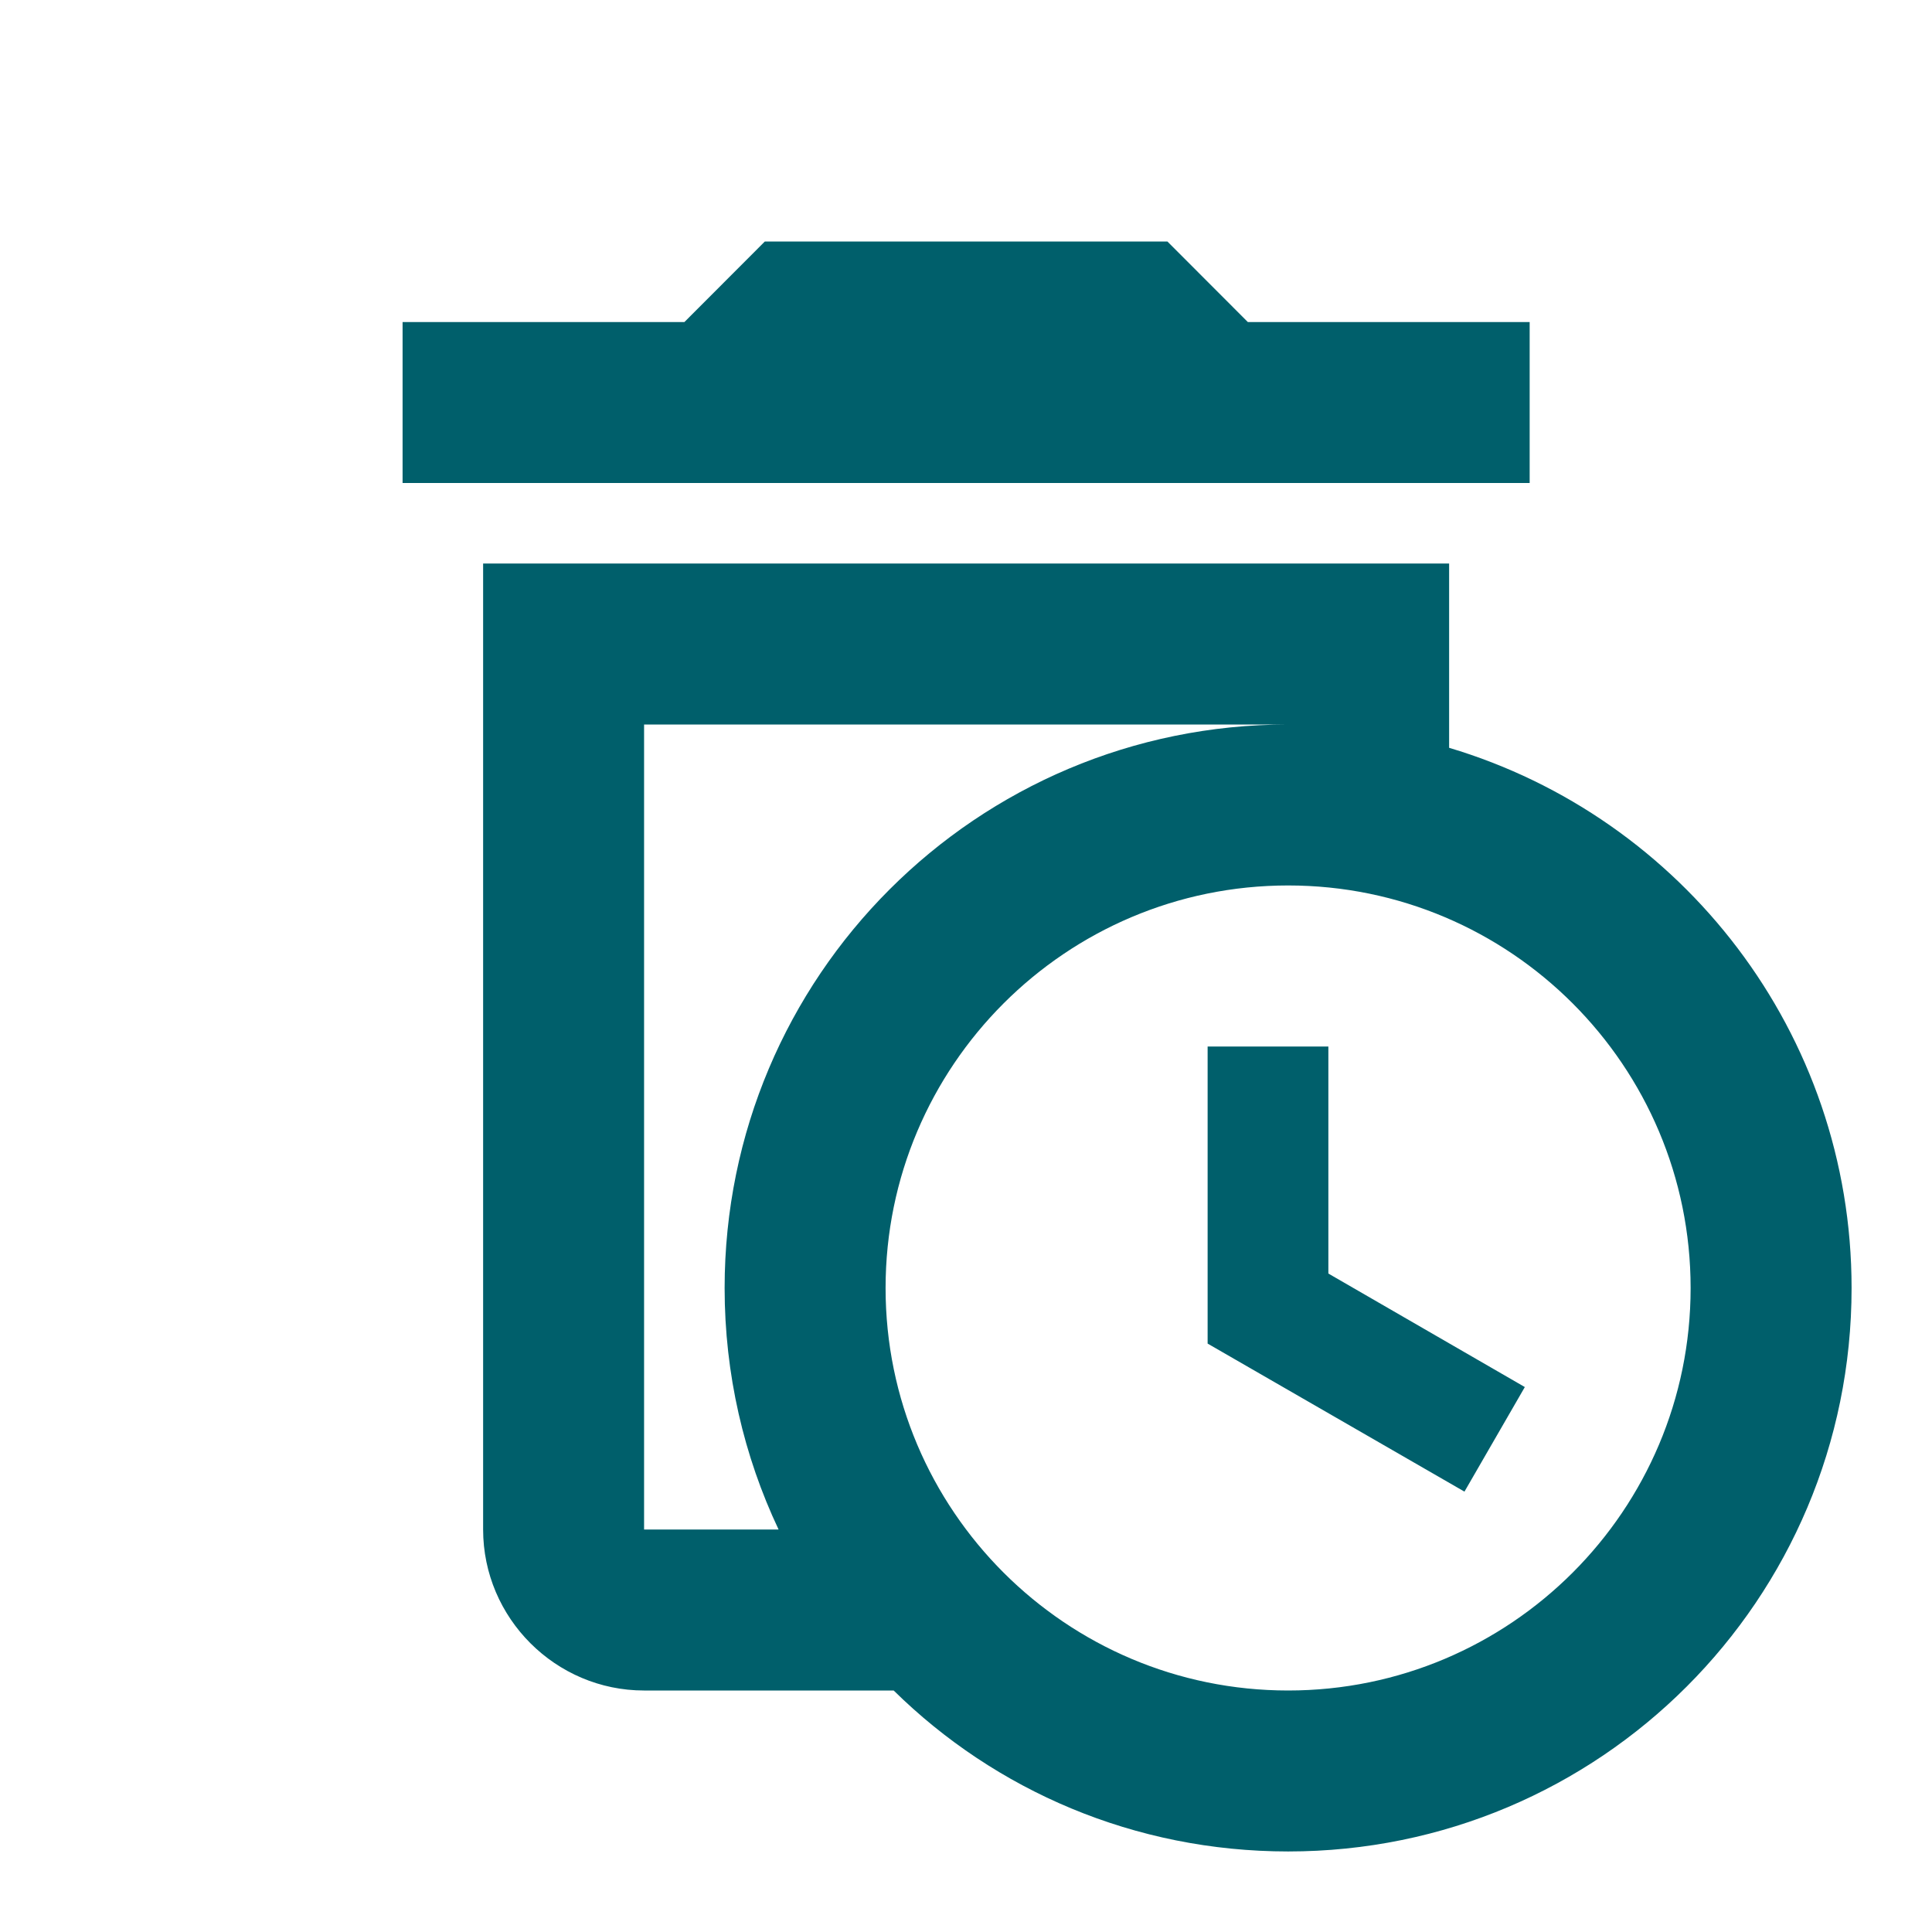
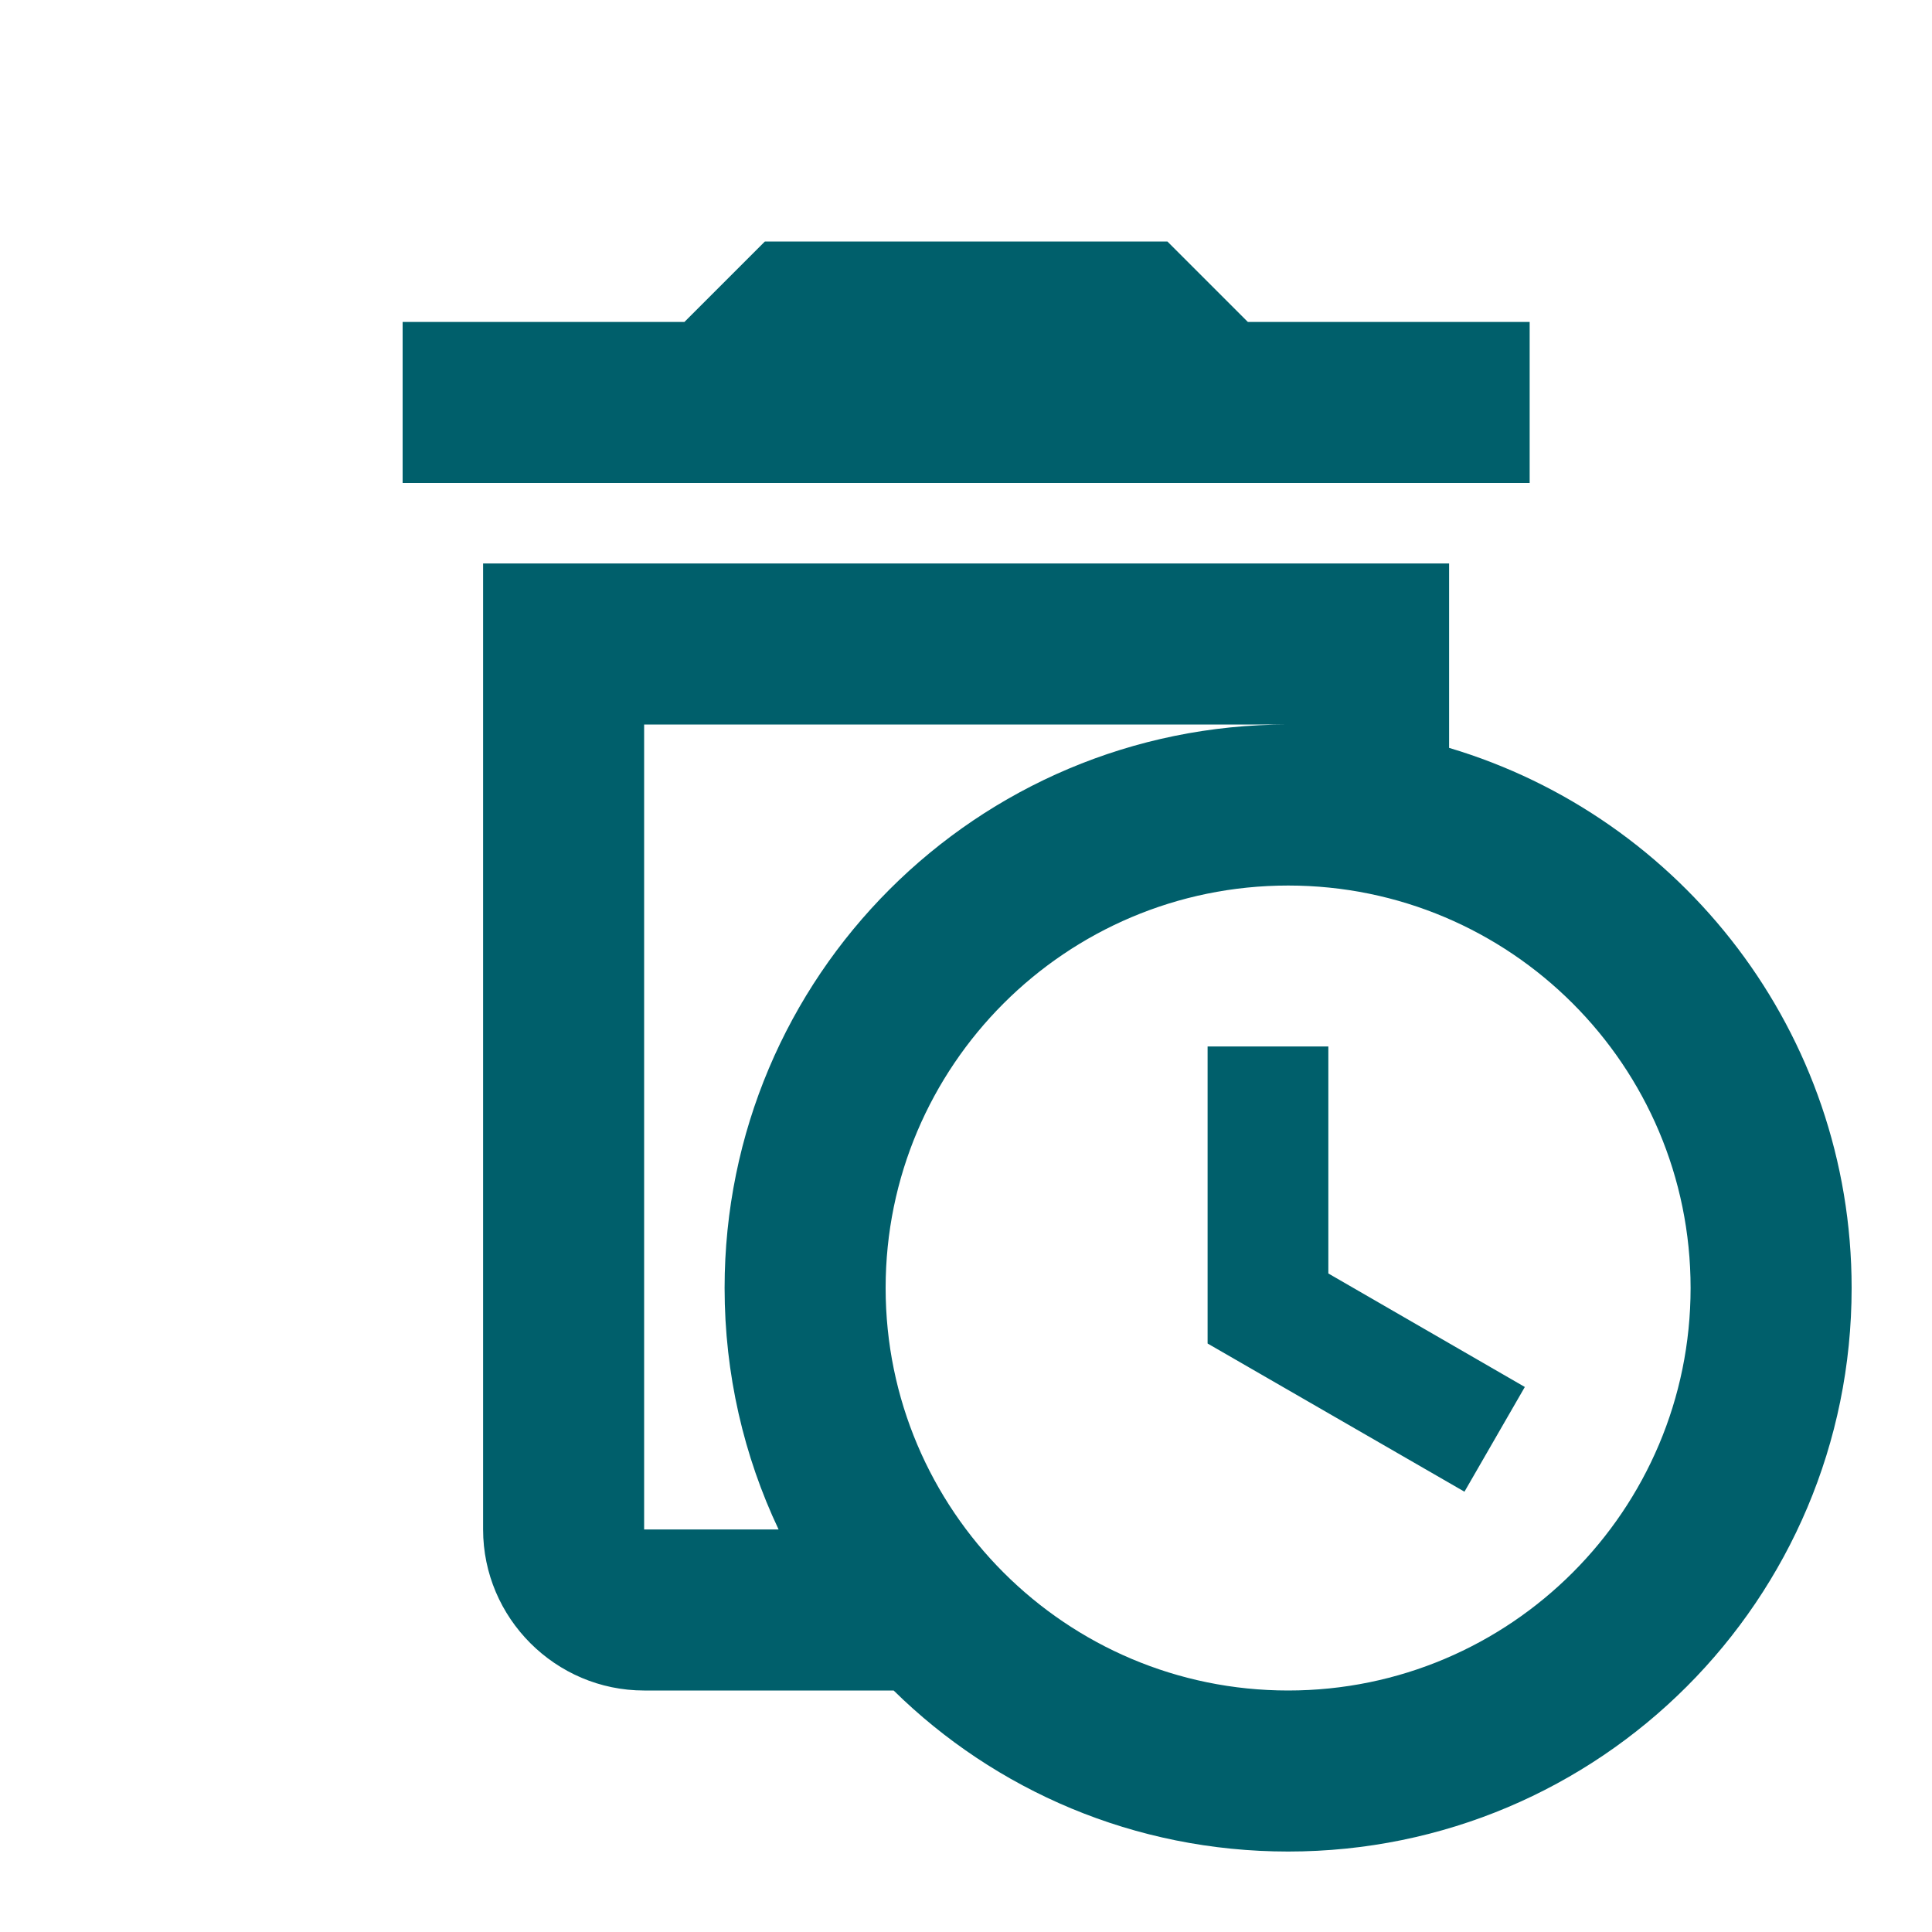
- <svg xmlns="http://www.w3.org/2000/svg" width="16" height="16" viewBox="0 0 16 16" fill="none">
-   <path d="M10.001 8.667H11.001V10.547L12.628 11.487L12.128 12.353L10.001 11.127V8.667ZM15.334 10.667C15.334 13.247 13.248 15.333 10.668 15.333C9.394 15.333 8.241 14.827 7.401 14H5.334C4.601 14 4.001 13.4 4.001 12.667V4.667H12.001V6.193C13.928 6.767 15.334 8.553 15.334 10.667ZM6.001 10.667C6.001 8.087 8.088 6 10.668 6H5.334V12.667H6.448C6.161 12.06 6.001 11.38 6.001 10.667ZM10.668 7.333C8.828 7.333 7.334 8.827 7.334 10.667C7.334 12.507 8.828 14 10.668 14C12.508 14 14.001 12.507 14.001 10.667C14.001 8.827 12.508 7.333 10.668 7.333ZM10.334 2.667H12.668V4H3.334V2.667H5.668L6.334 2H9.668L10.334 2.667Z" fill="#005F6B" />
+ <svg xmlns="http://www.w3.org/2000/svg" width="20" height="20" viewBox="0 0 20 20" fill="none">
+   <path d="M12.501 10.833H13.751V13.183L15.785 14.358L15.16 15.442L12.501 13.908V10.833ZM19.168 13.333C19.168 16.558 16.56 19.167 13.335 19.167C11.743 19.167 10.301 18.533 9.251 17.5H6.668C5.751 17.5 5.001 16.75 5.001 15.833V5.833H15.001V7.742C17.41 8.458 19.168 10.692 19.168 13.333ZM7.501 13.333C7.501 10.108 10.11 7.5 13.335 7.5H6.668V15.833H8.06C7.701 15.075 7.501 14.225 7.501 13.333ZM13.335 9.167C11.035 9.167 9.168 11.033 9.168 13.333C9.168 15.633 11.035 17.5 13.335 17.5C15.635 17.5 17.501 15.633 17.501 13.333C17.501 11.033 15.635 9.167 13.335 9.167ZM12.918 3.333H15.835V5H4.168V3.333H7.085L7.918 2.5H12.085L12.918 3.333Z" fill="#005F6B" />
</svg>
